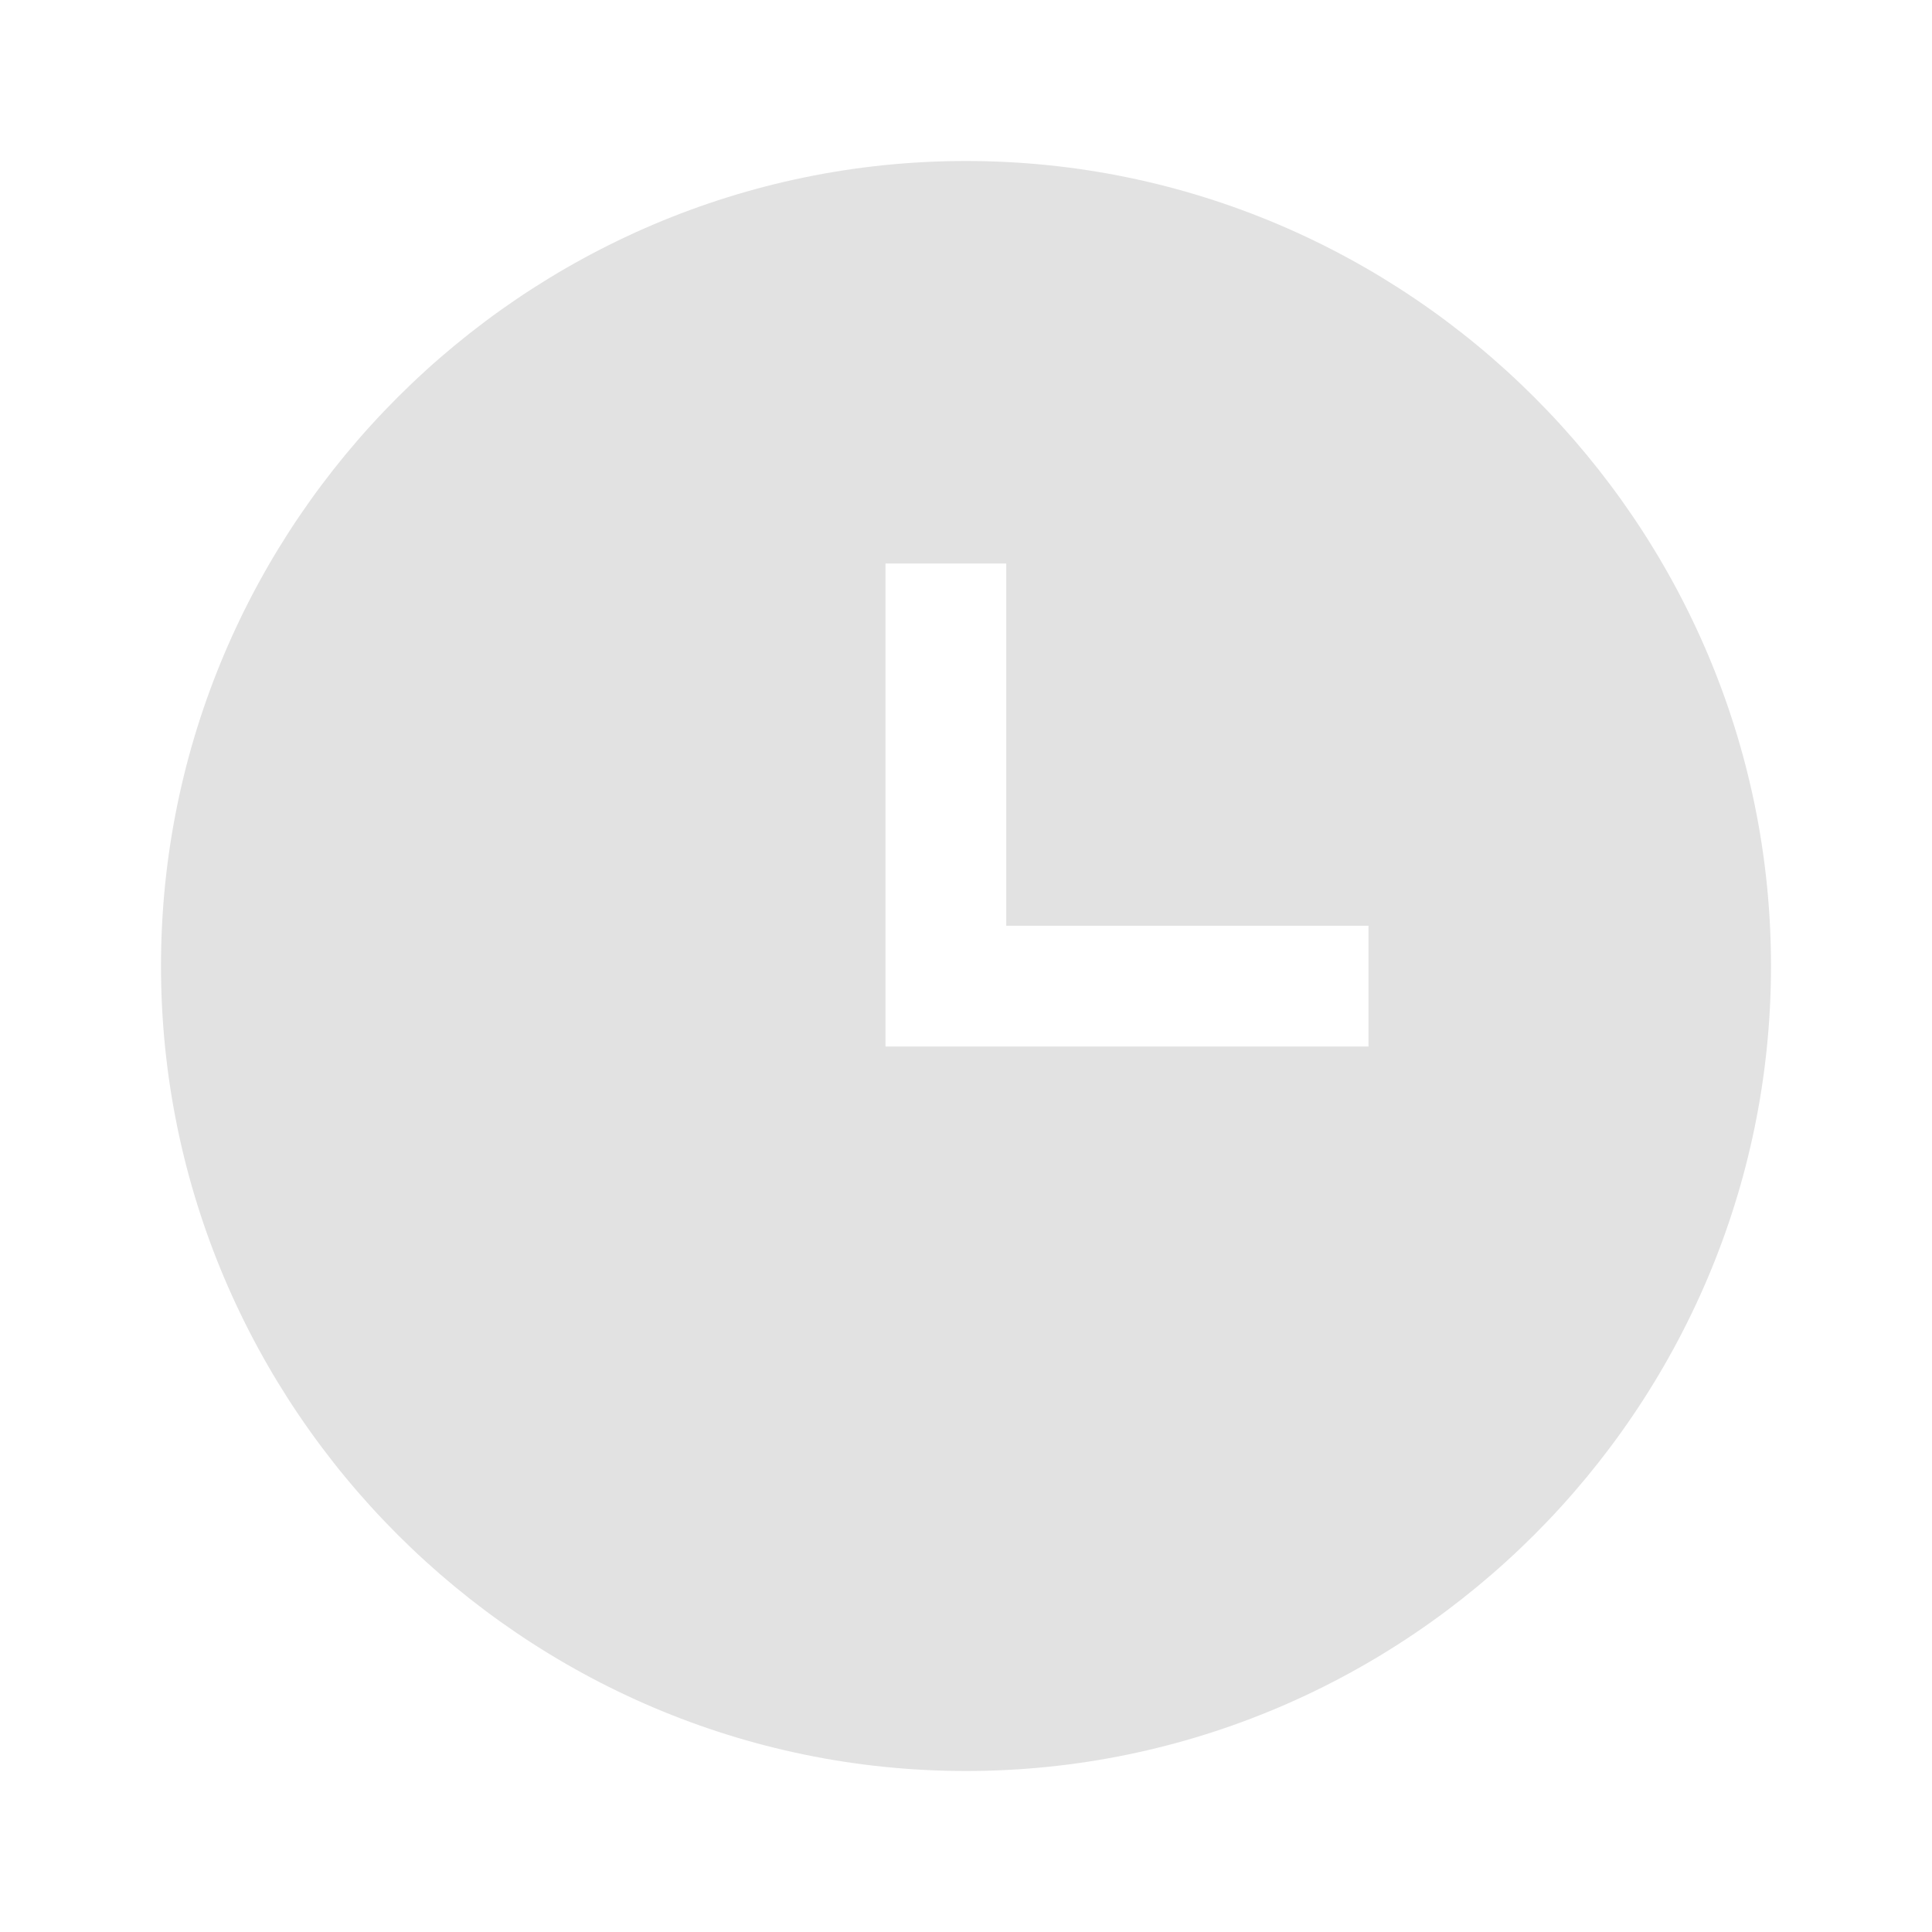
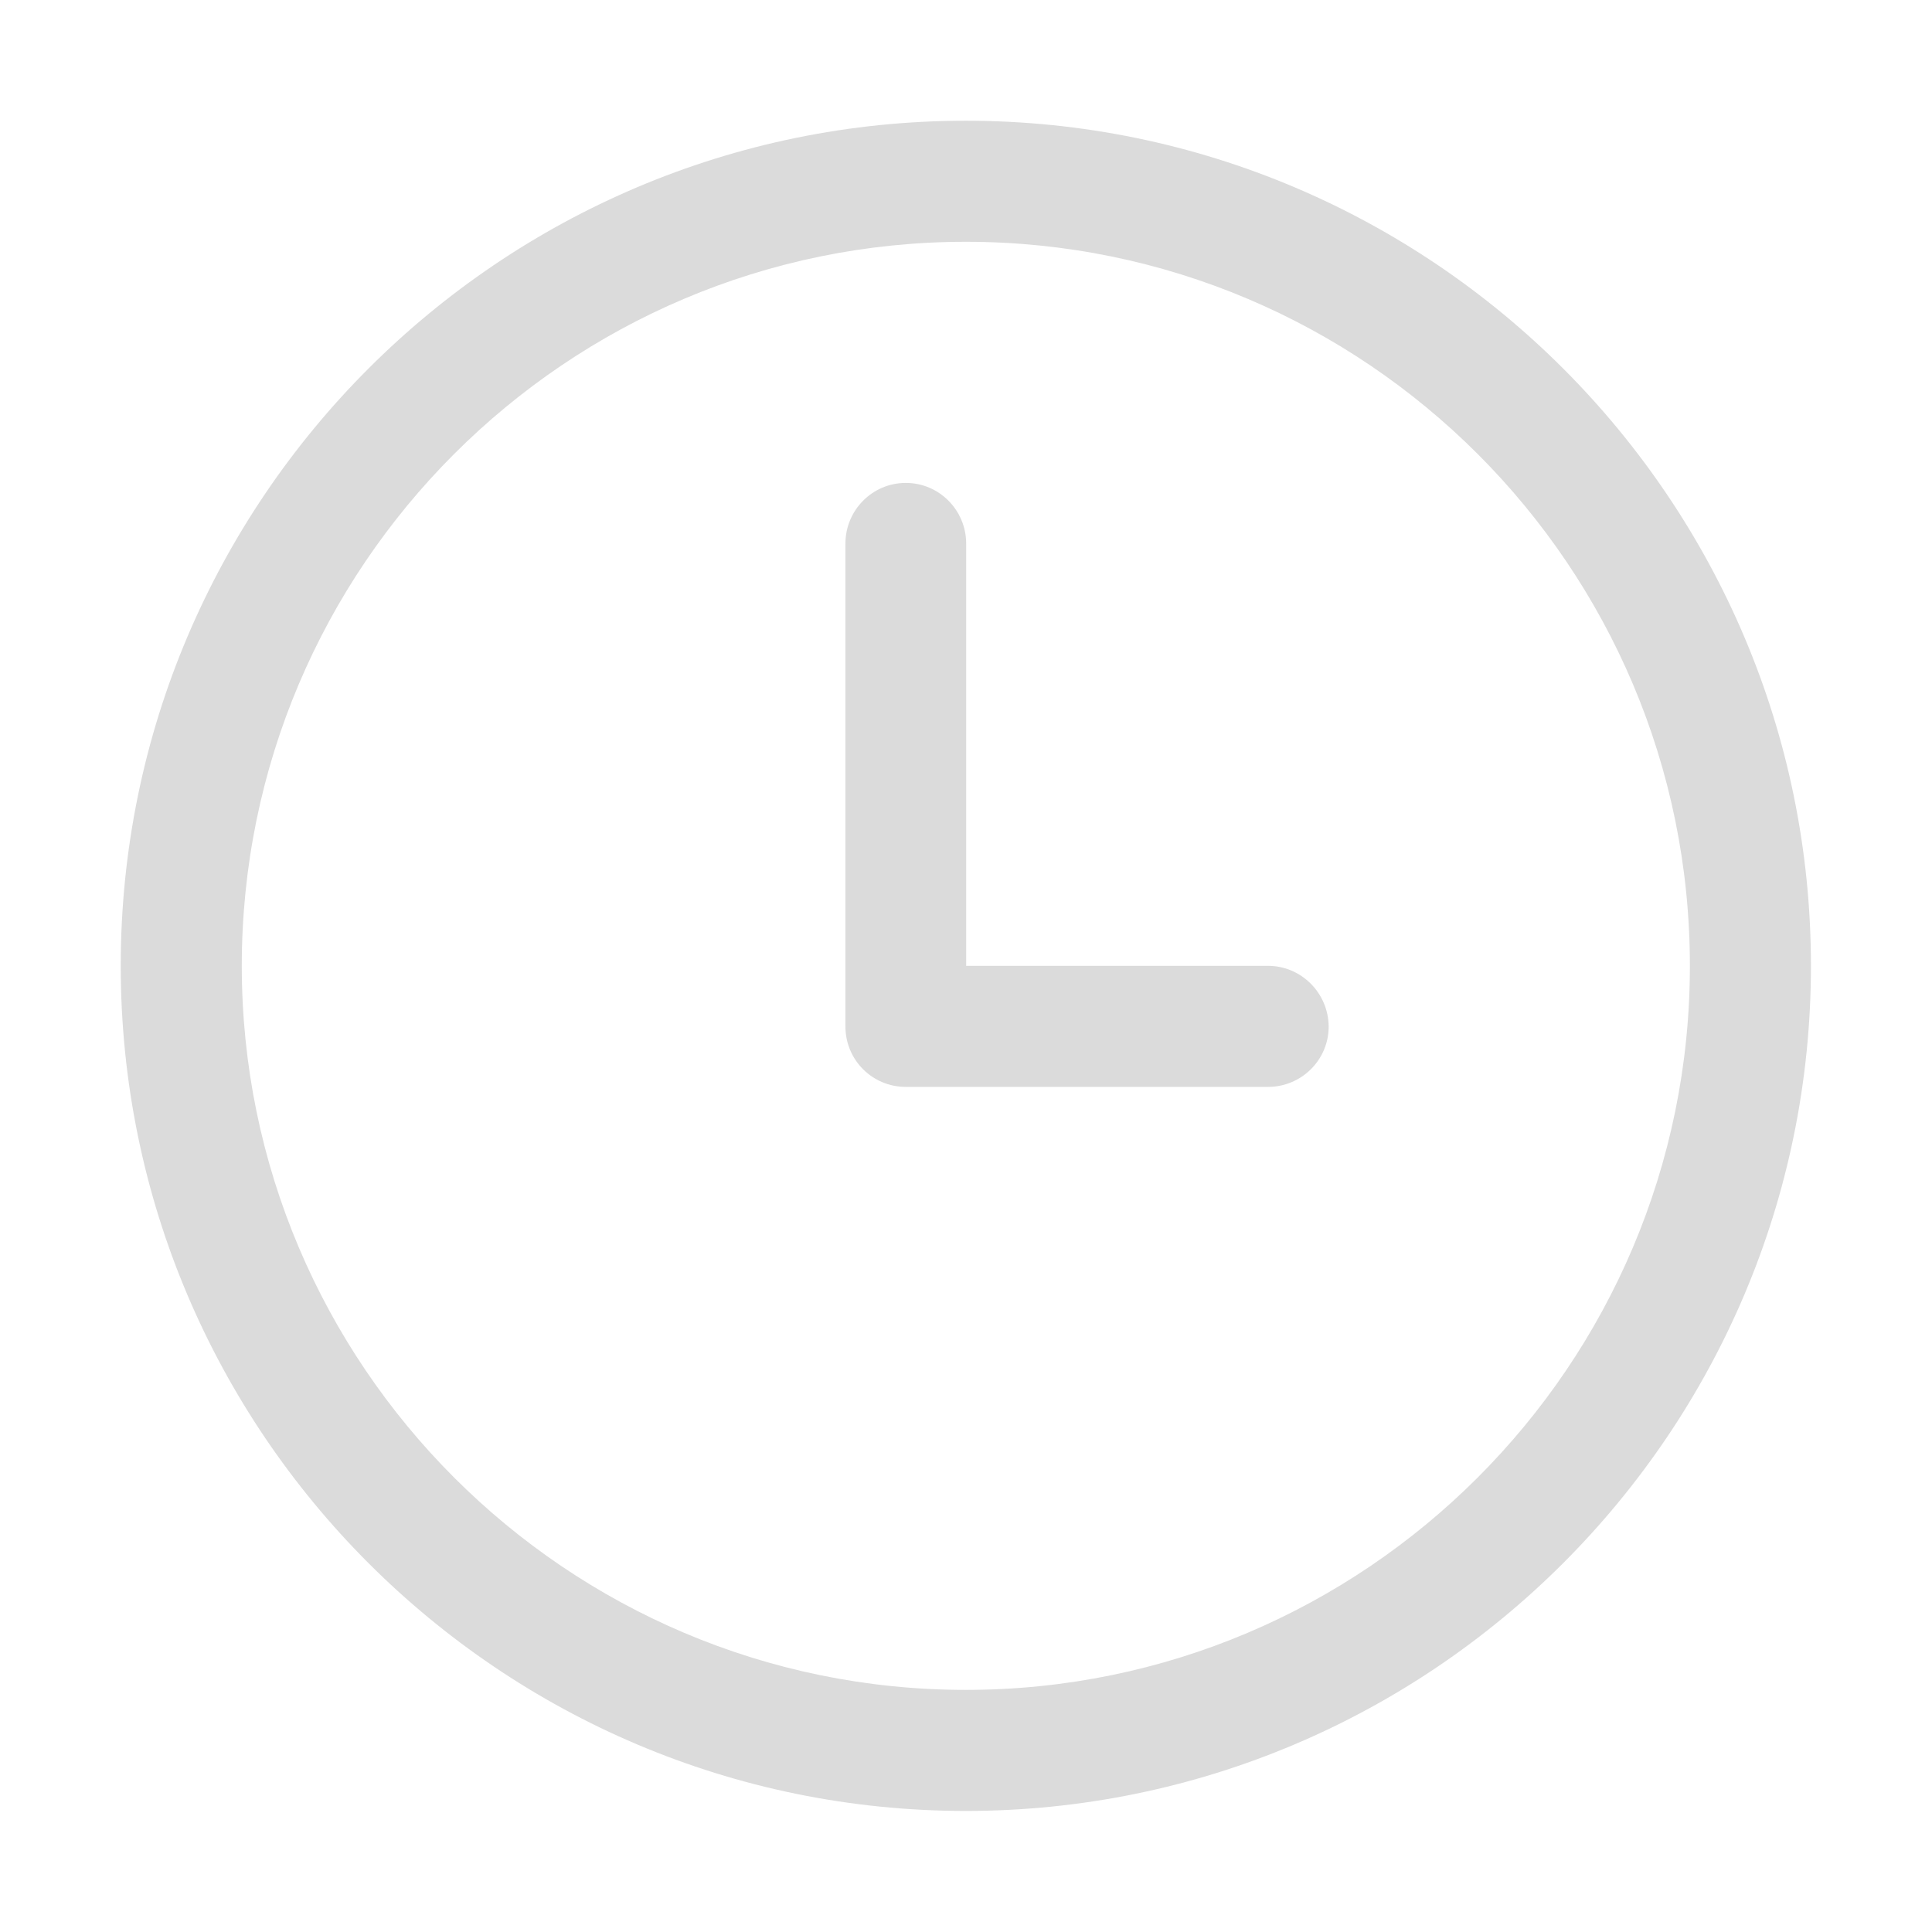
- <svg xmlns="http://www.w3.org/2000/svg" version="1.1" width="24" height="24" viewBox="0 0 24 24" id="svg4">
-   <defs id="defs8" />
-   <path d="M12 2C6.5 2 2 6.5 2 12C2 17.5 6.5 22 12 22C17.5 22 22 17.5 22 12S17.5 2 12 2M17 13H11V7H12.5V11.5H17V13Z" id="path2" style="fill:#e2e2e2" />
+ <svg xmlns="http://www.w3.org/2000/svg" t="1770685137846" class="icon" viewBox="0 0 1024 1024" version="1.1" p-id="16149" width="200" height="200">
+   <path d="M511.914 63.989c-247.012 0-447.925 200.912-447.925 447.925s200.912 447.925 447.925 447.925 447.925-200.912 447.925-447.925S758.926 63.989 511.914 63.989zM511.914 895.677c-211.577 0-383.763-172.186-383.763-383.763 0-211.577 172.014-383.763 383.763-383.763s383.763 172.014 383.763 383.763S723.491 895.677 511.914 895.677z" fill="#dbdbdb" p-id="16150" />
+   <path d="M672.059 511.914l-159.973 0L512.086 288.124c0-17.717-14.277-32.167-31.995-32.167-17.717 0-31.995 14.449-31.995 32.167l0 255.957c0 17.717 14.277 31.995 31.995 31.995l191.968 0c17.717 0 32.167-14.277 32.167-31.995C704.054 526.191 689.605 511.914 672.059 511.914z" fill="#dbdbdb" p-id="16151" />
</svg>
